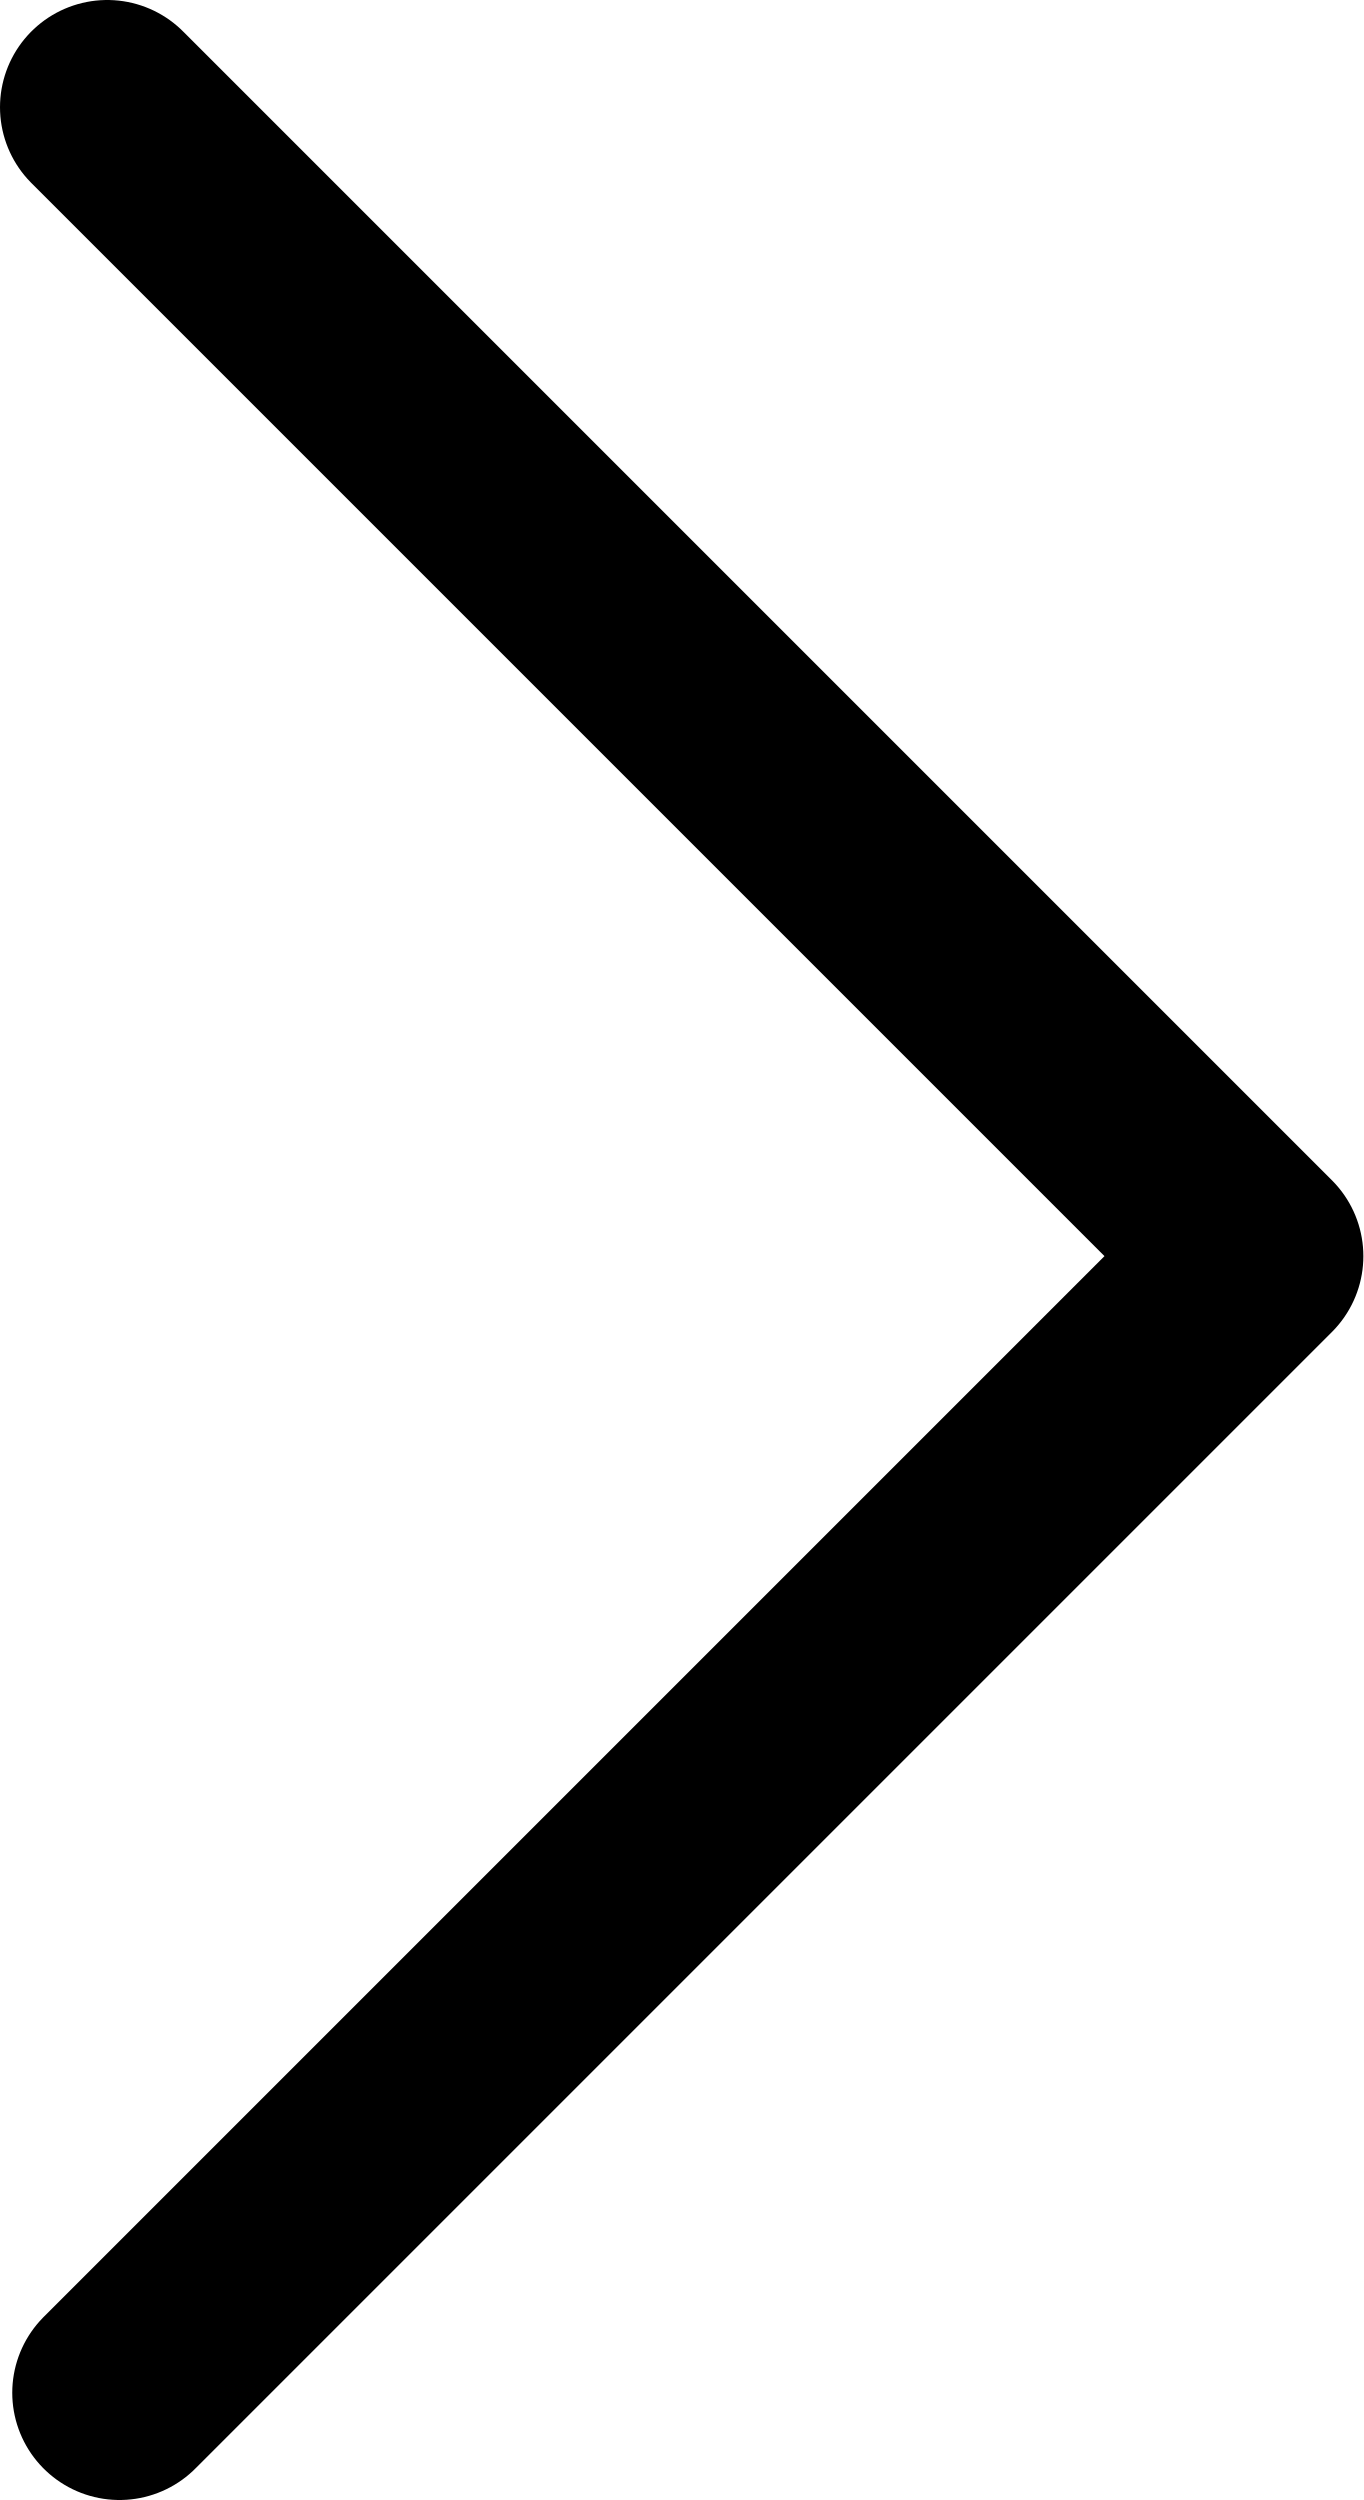
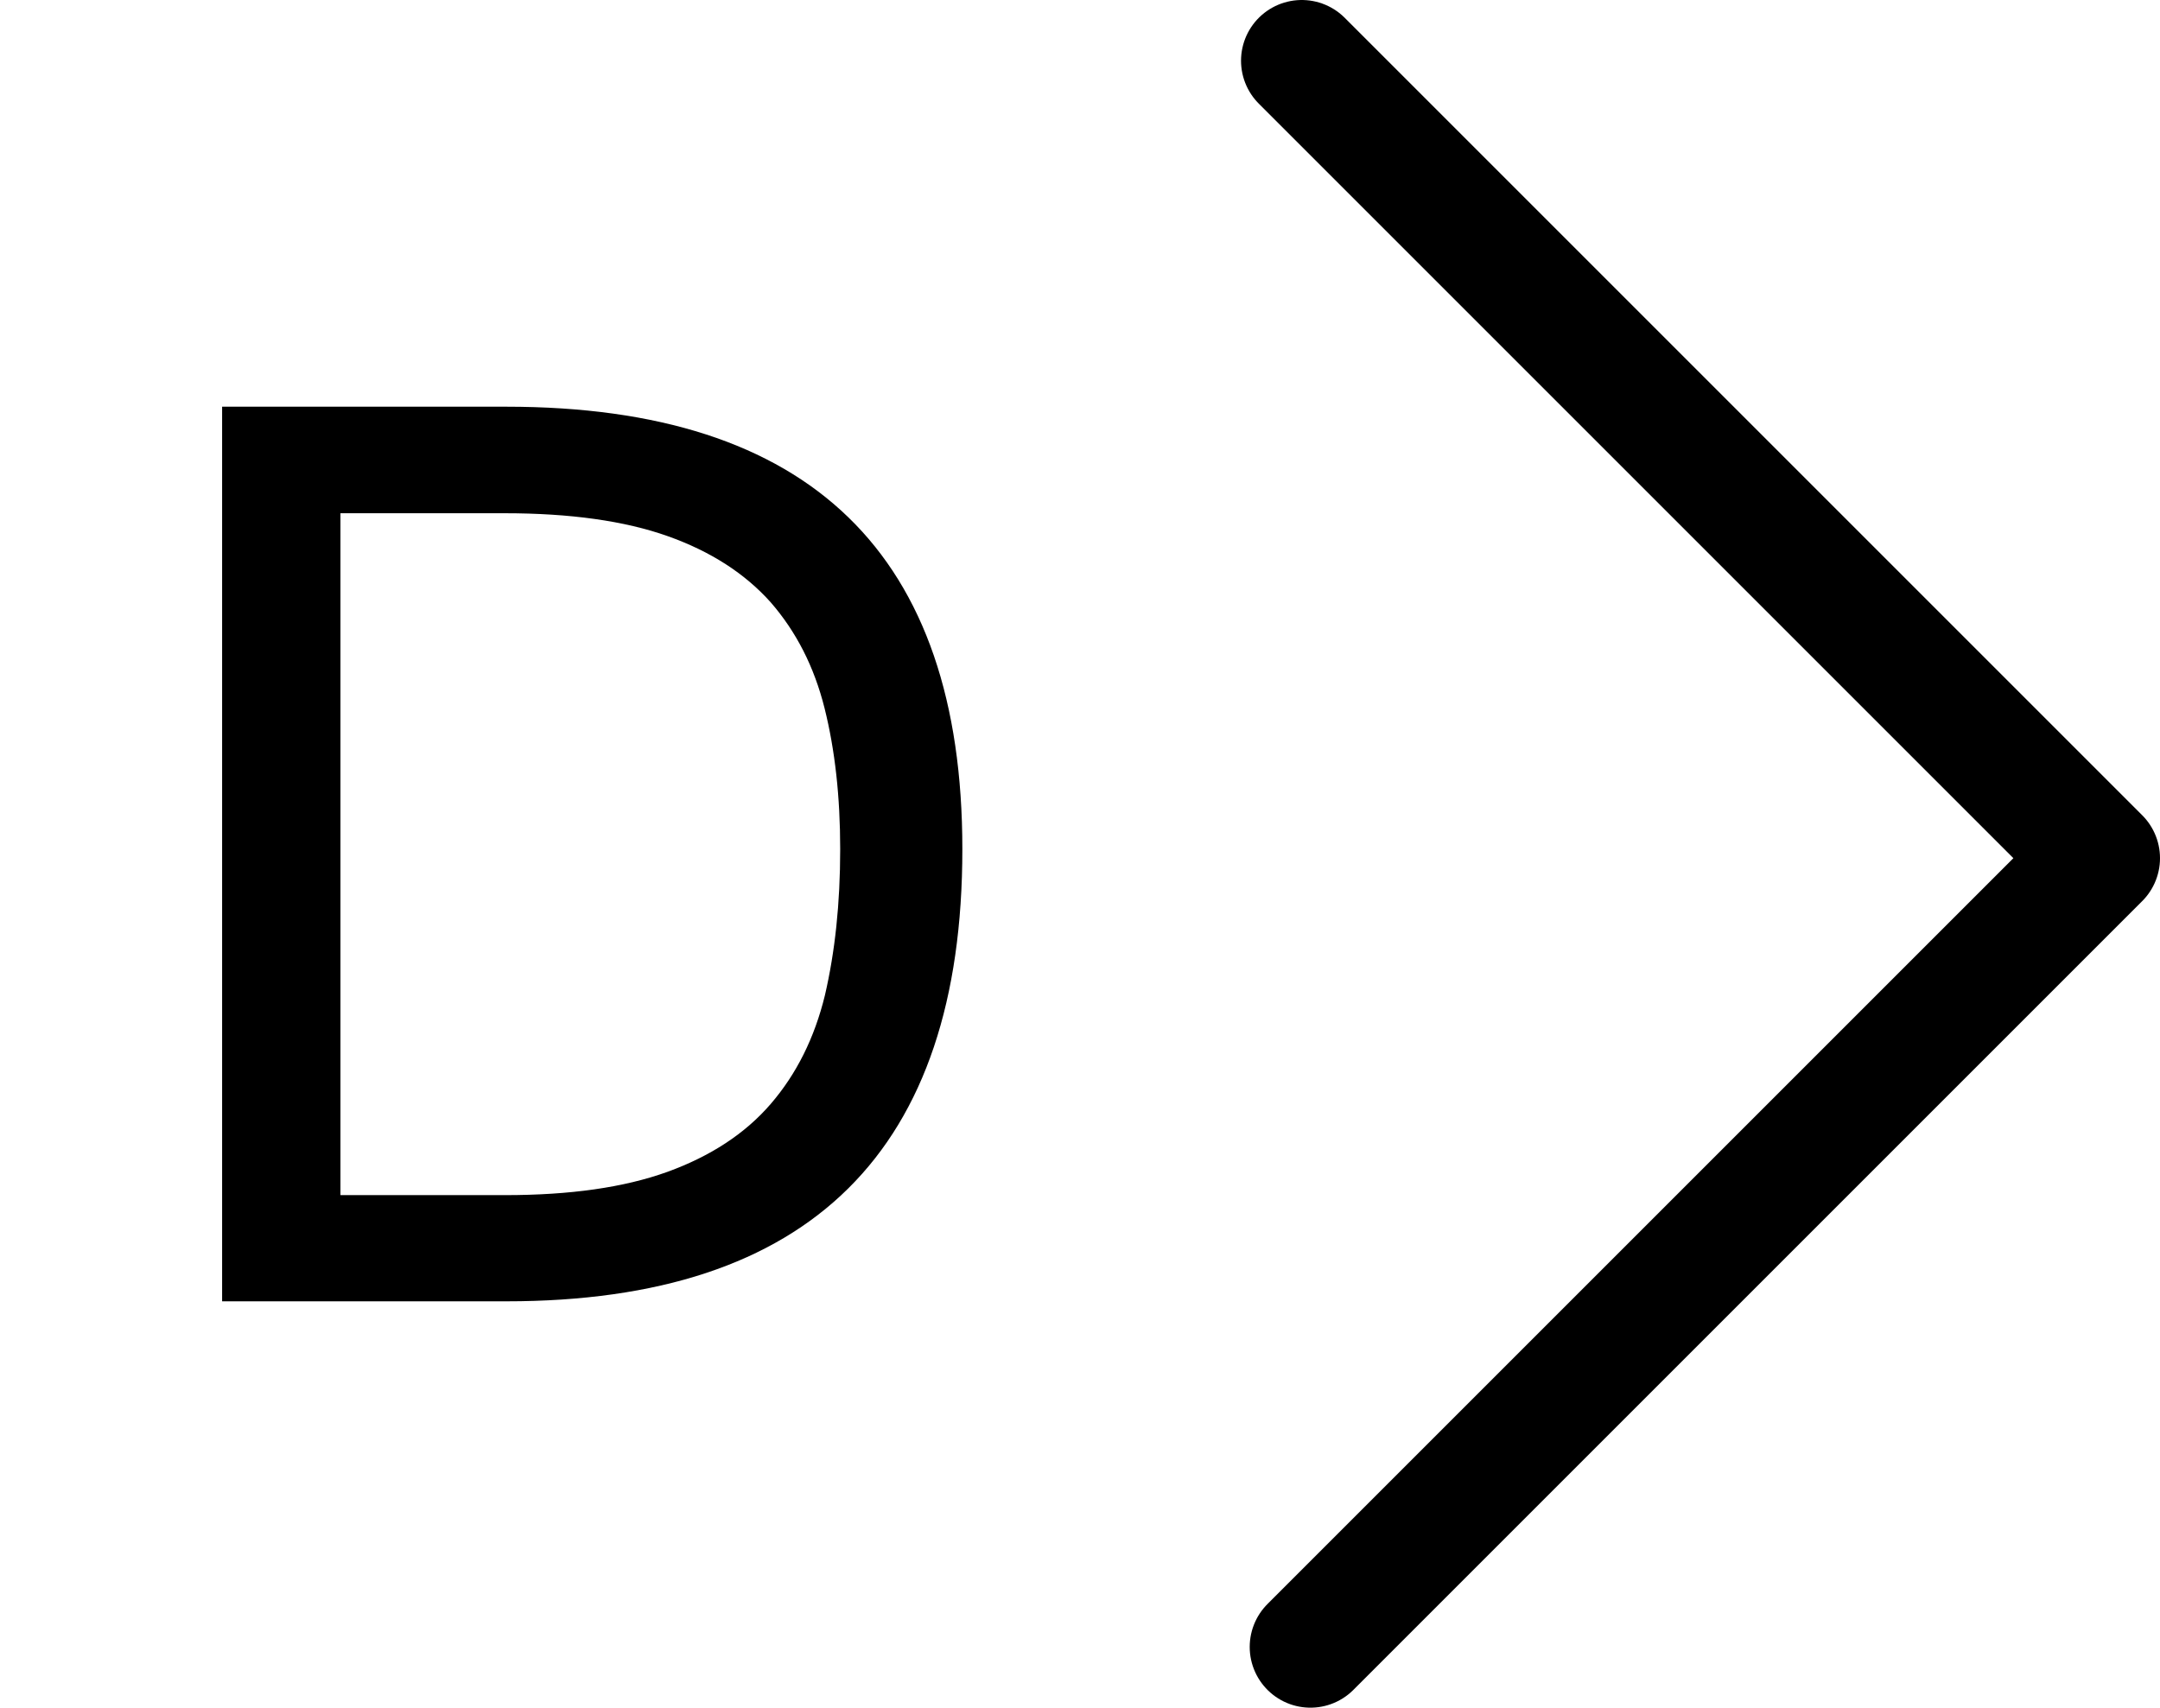
- <svg xmlns="http://www.w3.org/2000/svg" version="1.1" id="Layer_1" x="0px" y="0px" viewBox="0 0 178 326.4" enable-background="new 0 0 178 326.4" xml:space="preserve">
-   <polyline fill="none" stroke="#000000" stroke-width="28" stroke-linecap="round" stroke-linejoin="round" stroke-miterlimit="10" points="  15.6,312.4 164,164 14,14 " />
+ <svg xmlns="http://www.w3.org/2000/svg" version="1.1" id="Layer_1" x="0px" y="0px" viewBox="-140 -2.2 622.4 492.1" enable-background="new -140 -2.2 622.4 492.1" xml:space="preserve">
+   <g>
+     <polyline fill="none" stroke="#000000" stroke-width="35" stroke-linecap="round" stroke-linejoin="round" stroke-miterlimit="10" points="   237.6,472.4 464.9,245.1 235.1,15.3  " />
+     <g>
+       <path d="M137.3,242.5c0,86.9-43.8,130.3-131.4,130.3H-76V115H5.9C93.5,115,137.3,157.5,137.3,242.5z M102.1,242.5    c0-15.1-1.5-28.6-4.5-40.6c-3-12-8.2-22.1-15.5-30.5c-7.4-8.3-17.3-14.7-29.7-19.1c-12.4-4.4-28.1-6.6-47-6.6h-47.3v196.5H5.5    c18.8,0,34.3-2.2,46.8-6.7c12.4-4.5,22.4-11,29.8-19.6s12.6-19,15.6-31.3C100.6,272.1,102.1,258.2,102.1,242.5z" />
+     </g>
+   </g>
</svg>
